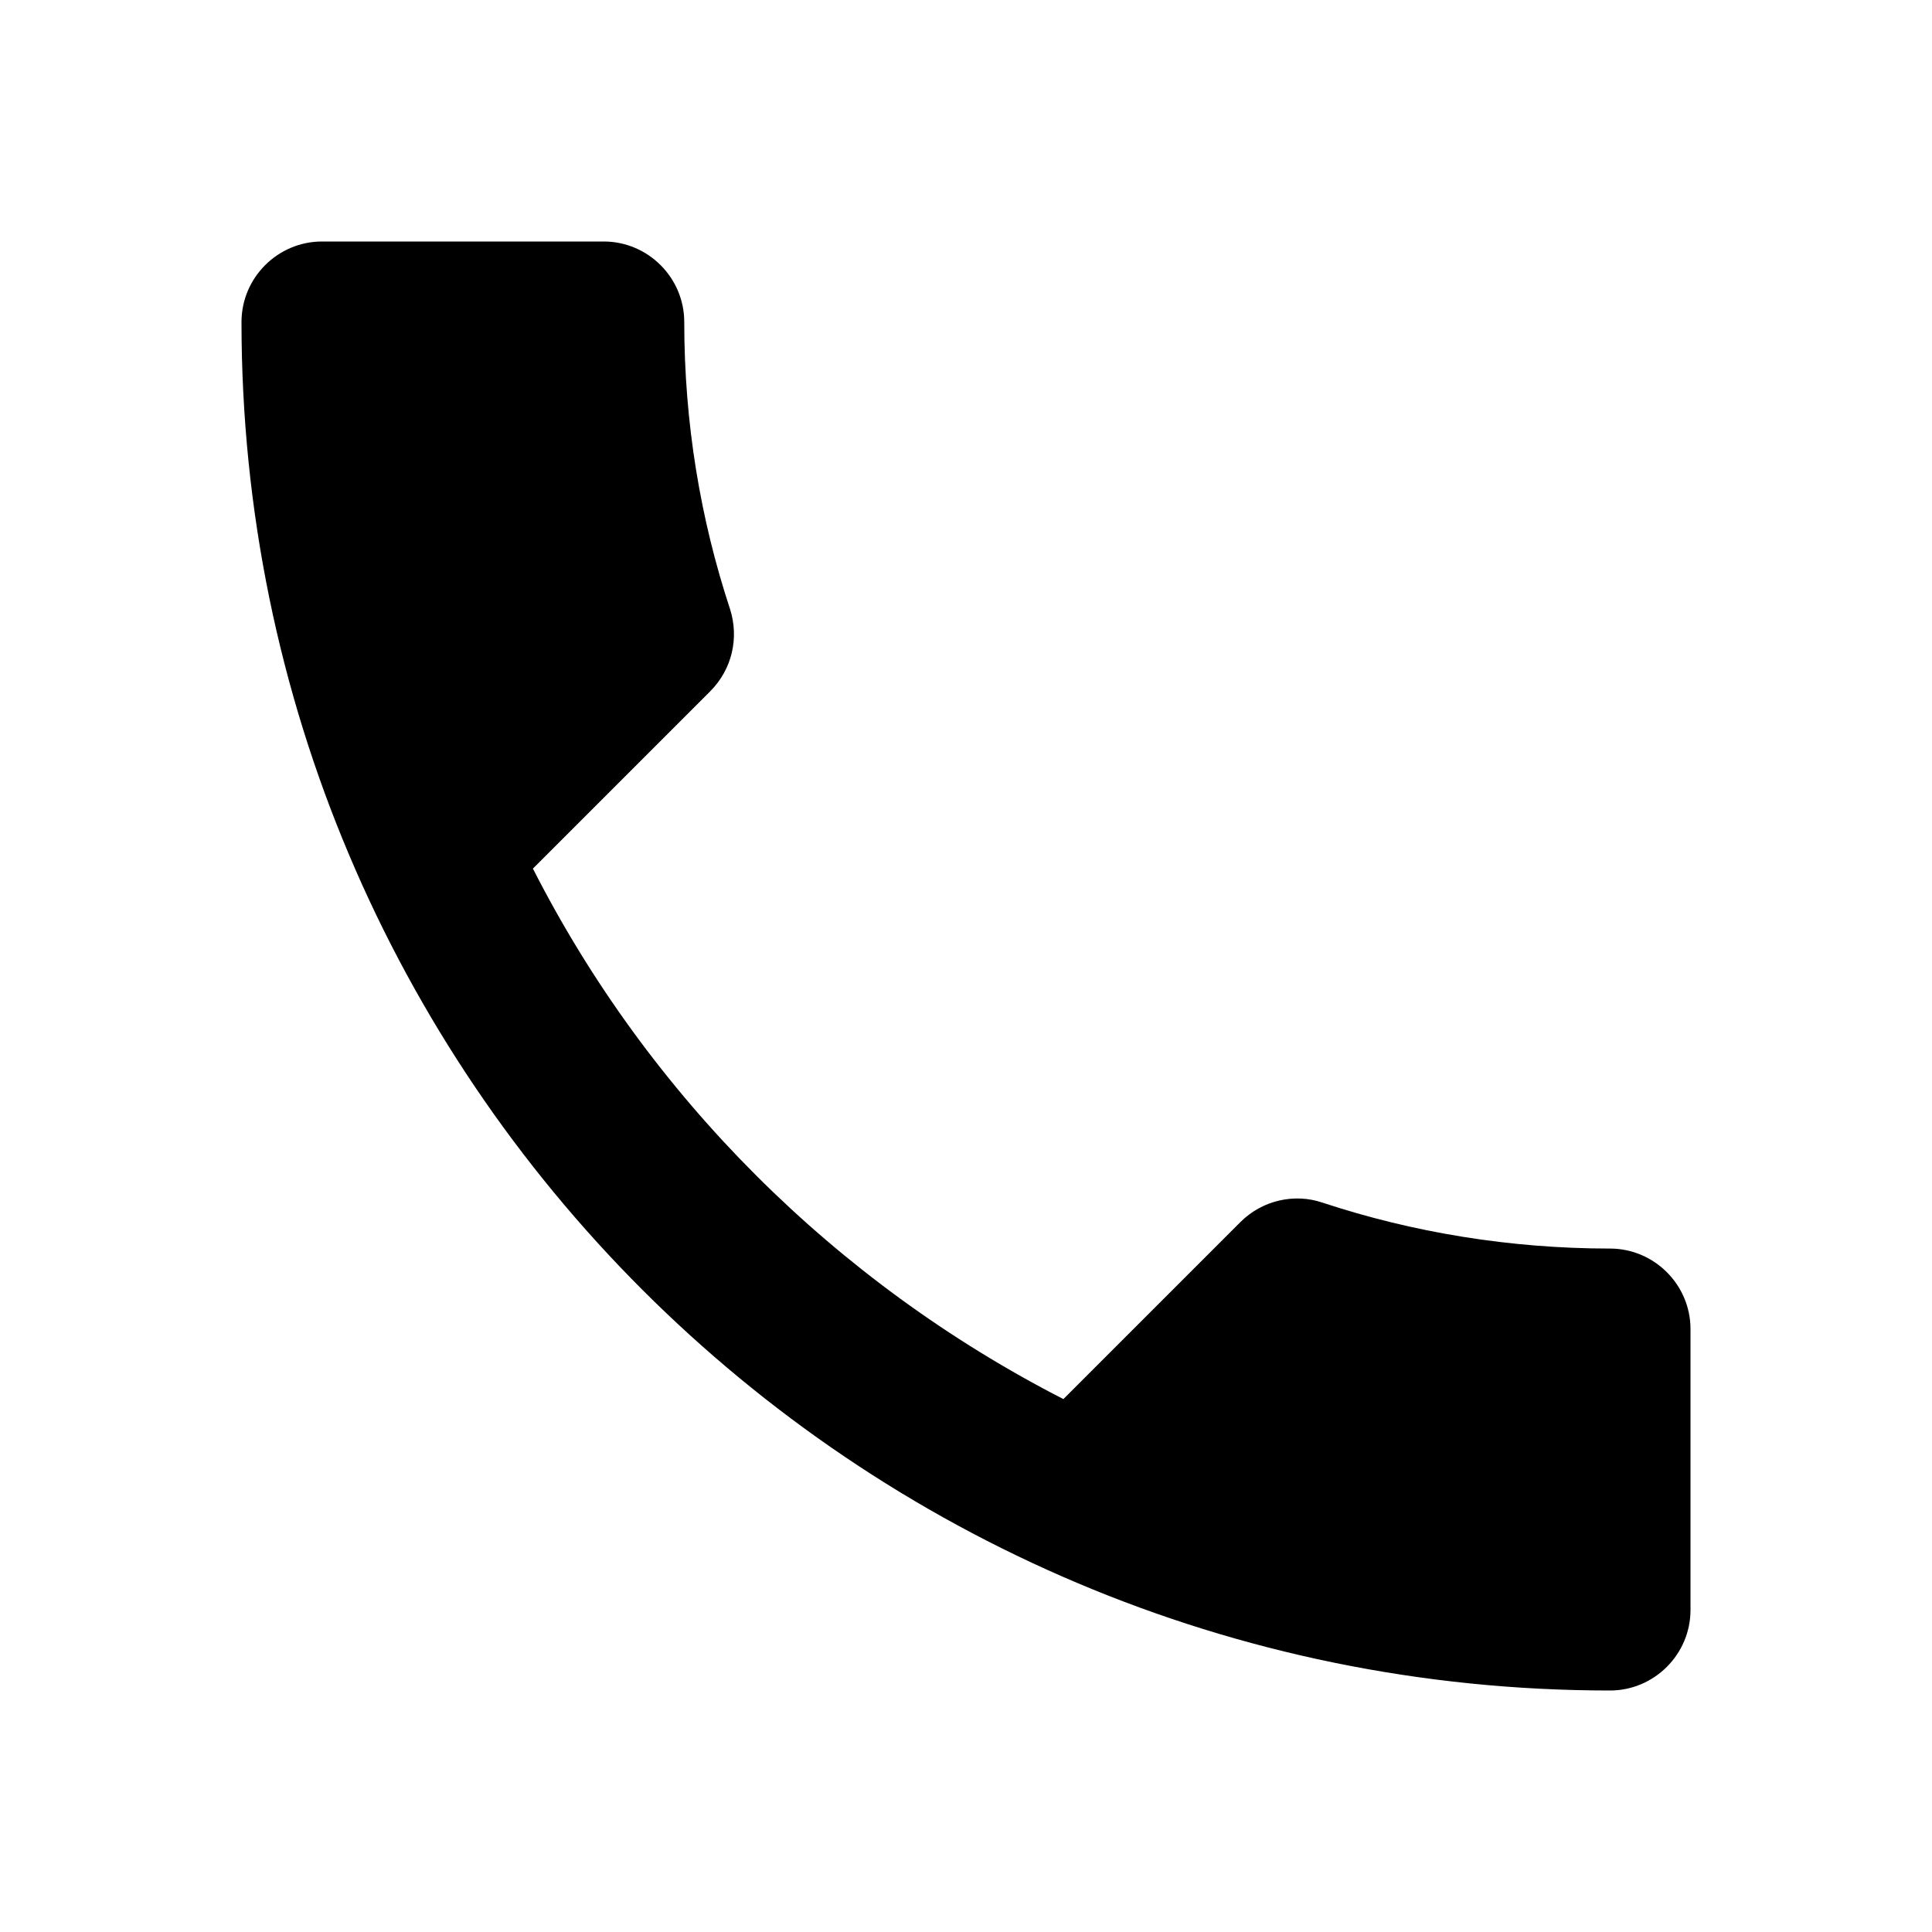
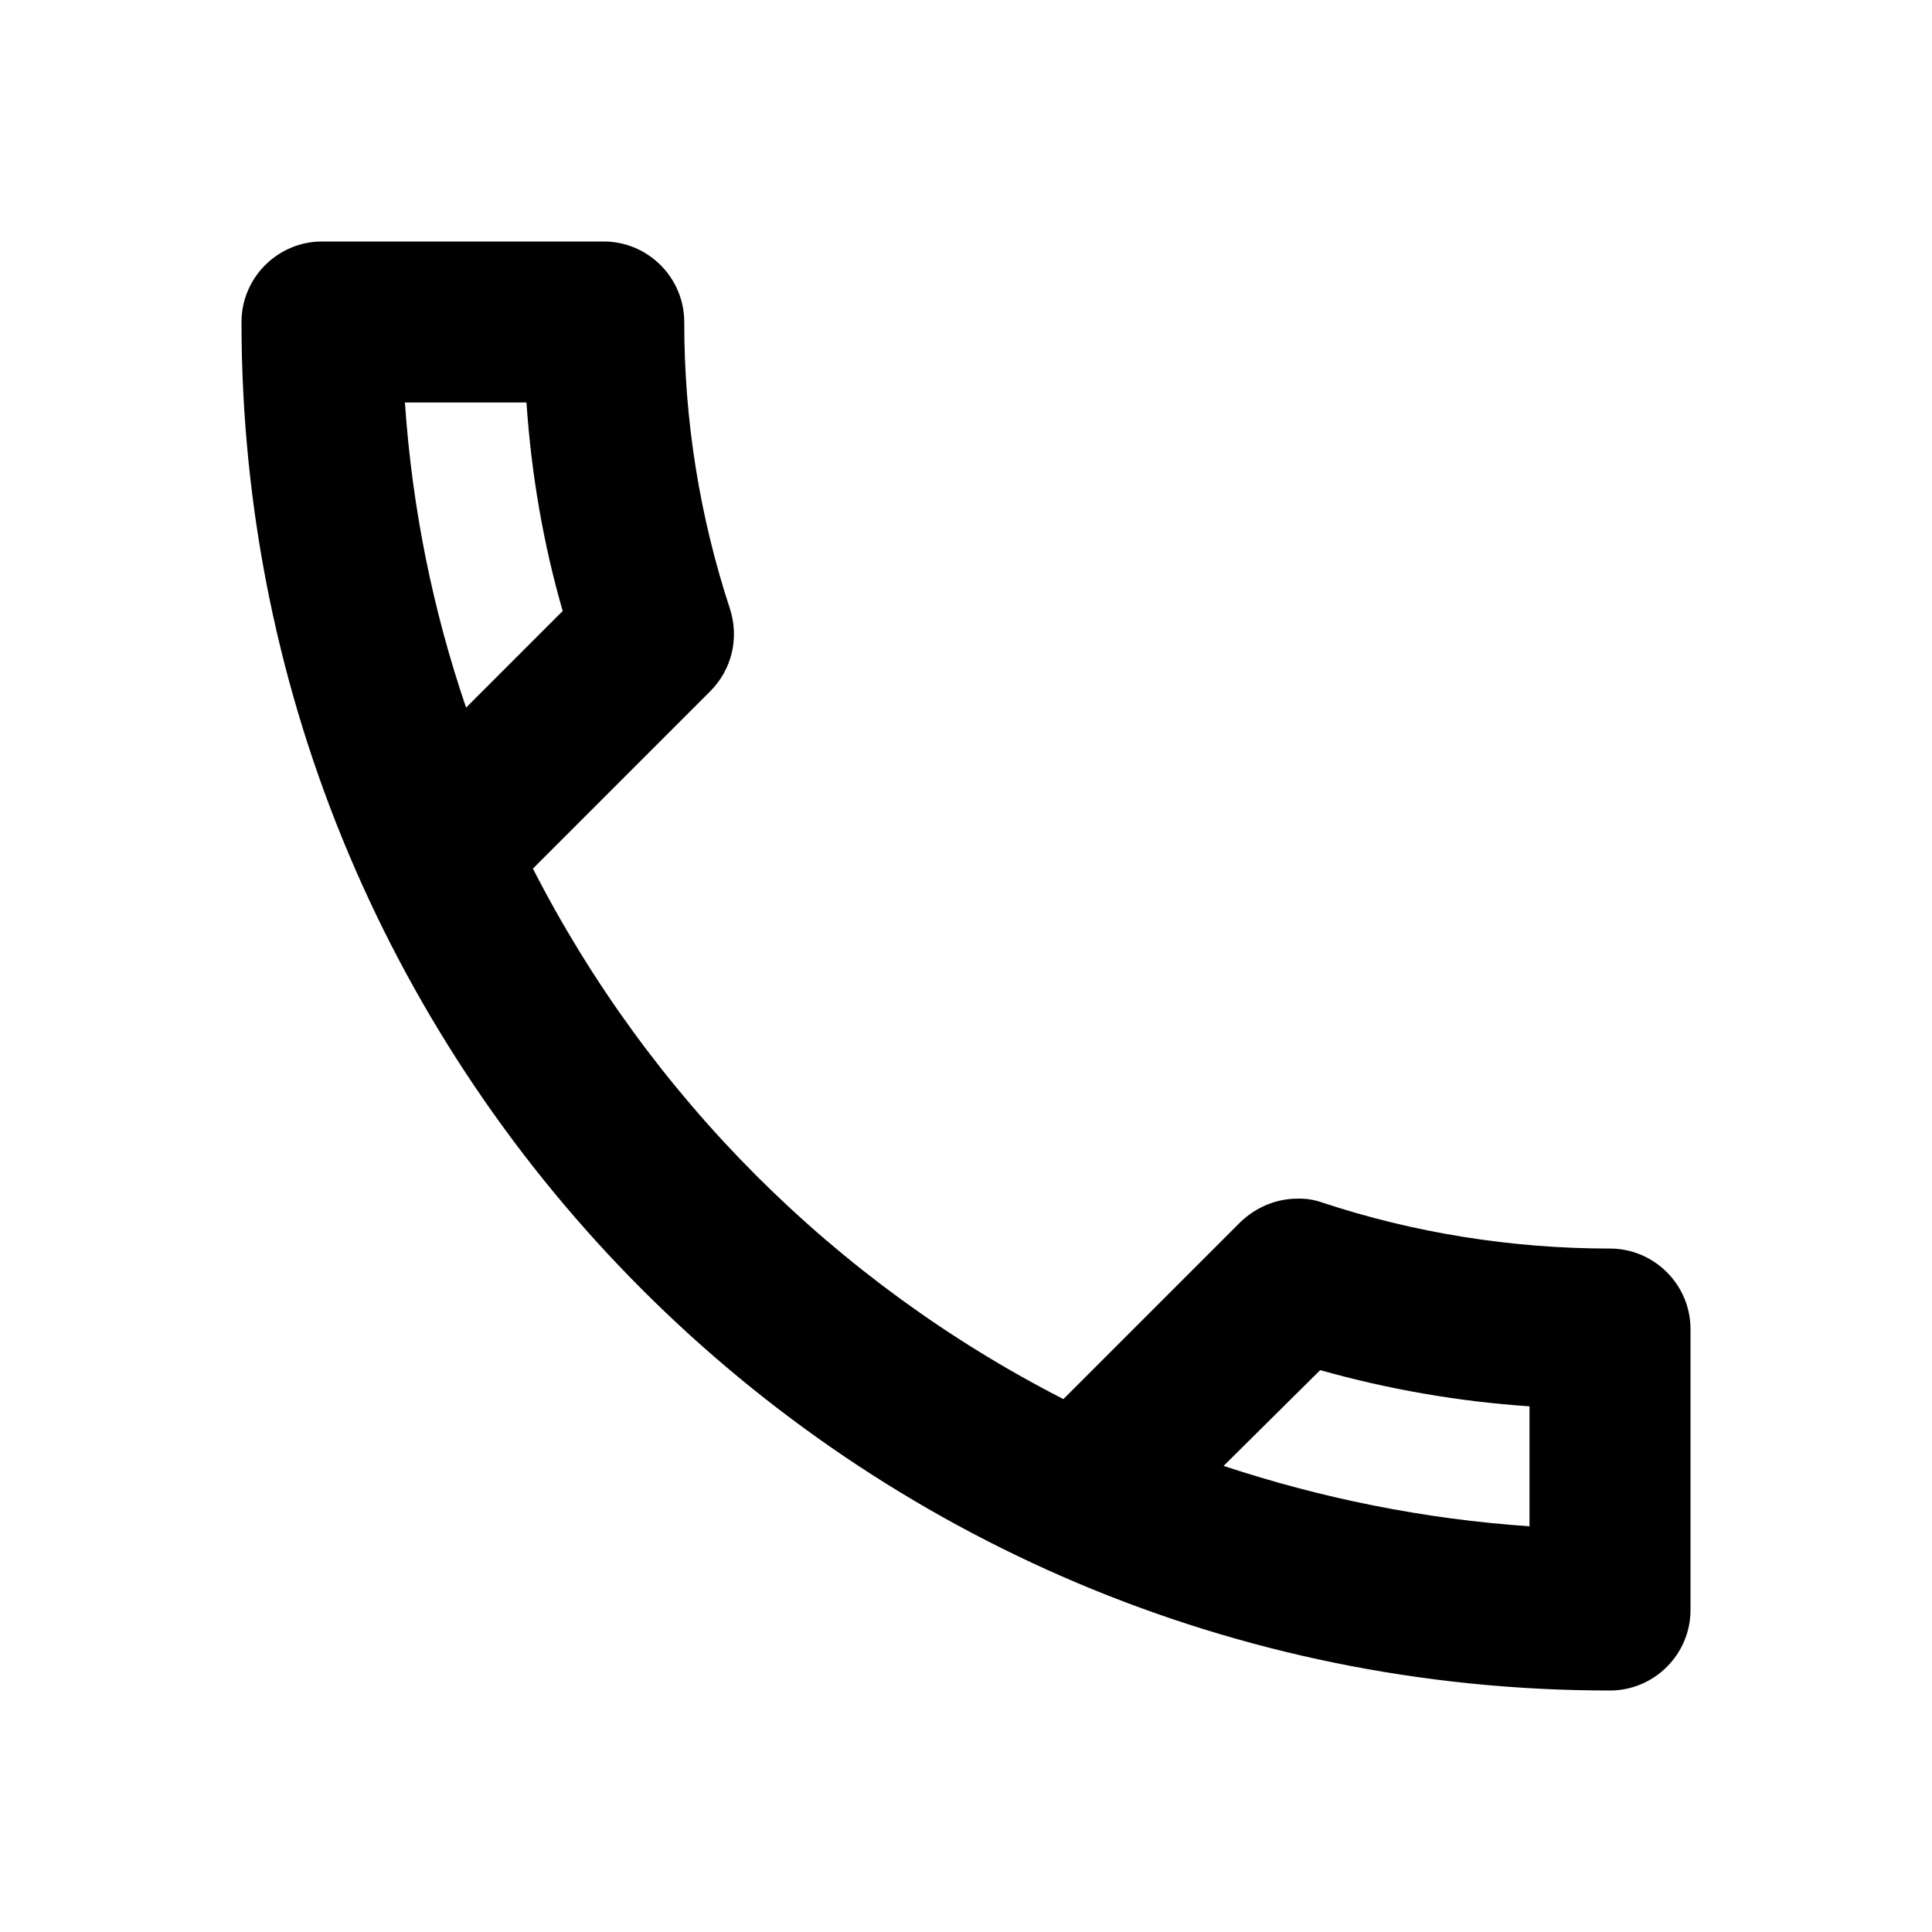
- <svg xmlns="http://www.w3.org/2000/svg" height="24" viewBox="0 0 24 24" width="24">
-   <path d="M0 0h24v24H0z" fill="none" />
-   <path d="M6.62 10.79c1.44 2.83 3.76 5.14 6.59 6.59l2.2-2.2c.27-.27.67-.36 1.02-.24 1.12.37 2.33.57 3.57.57.55 0 1 .45 1 1V20c0 .55-.45 1-1 1-9.39 0-17-7.61-17-17 0-.55.45-1 1-1h3.5c.55 0 1 .45 1 1 0 1.25.2 2.45.57 3.57.11.35.03.74-.25 1.02l-2.2 2.2z" />
+ <svg xmlns="http://www.w3.org/2000/svg" width="24" height="24" viewBox="0 0 24 24">
+   <path d="M6.54 5c.06.89.21 1.76.45 2.59l-1.2 1.2c-.41-1.2-.67-2.47-.76-3.79h1.51m9.86 12.02c.85.24 1.72.39 2.6.45v1.49c-1.32-.09-2.59-.35-3.8-.75l1.2-1.19M7.5 3H4c-.55 0-1 .45-1 1 0 9.39 7.61 17 17 17 .55 0 1-.45 1-1v-3.49c0-.55-.45-1-1-1-1.24 0-2.45-.2-3.57-.57a.84.84 0 0 0-.31-.05c-.26 0-.51.1-.71.29l-2.2 2.2a15.149 15.149 0 0 1-6.59-6.59l2.2-2.2c.28-.28.36-.67.25-1.02A11.36 11.36 0 0 1 8.5 4c0-.55-.45-1-1-1z" />
</svg>
